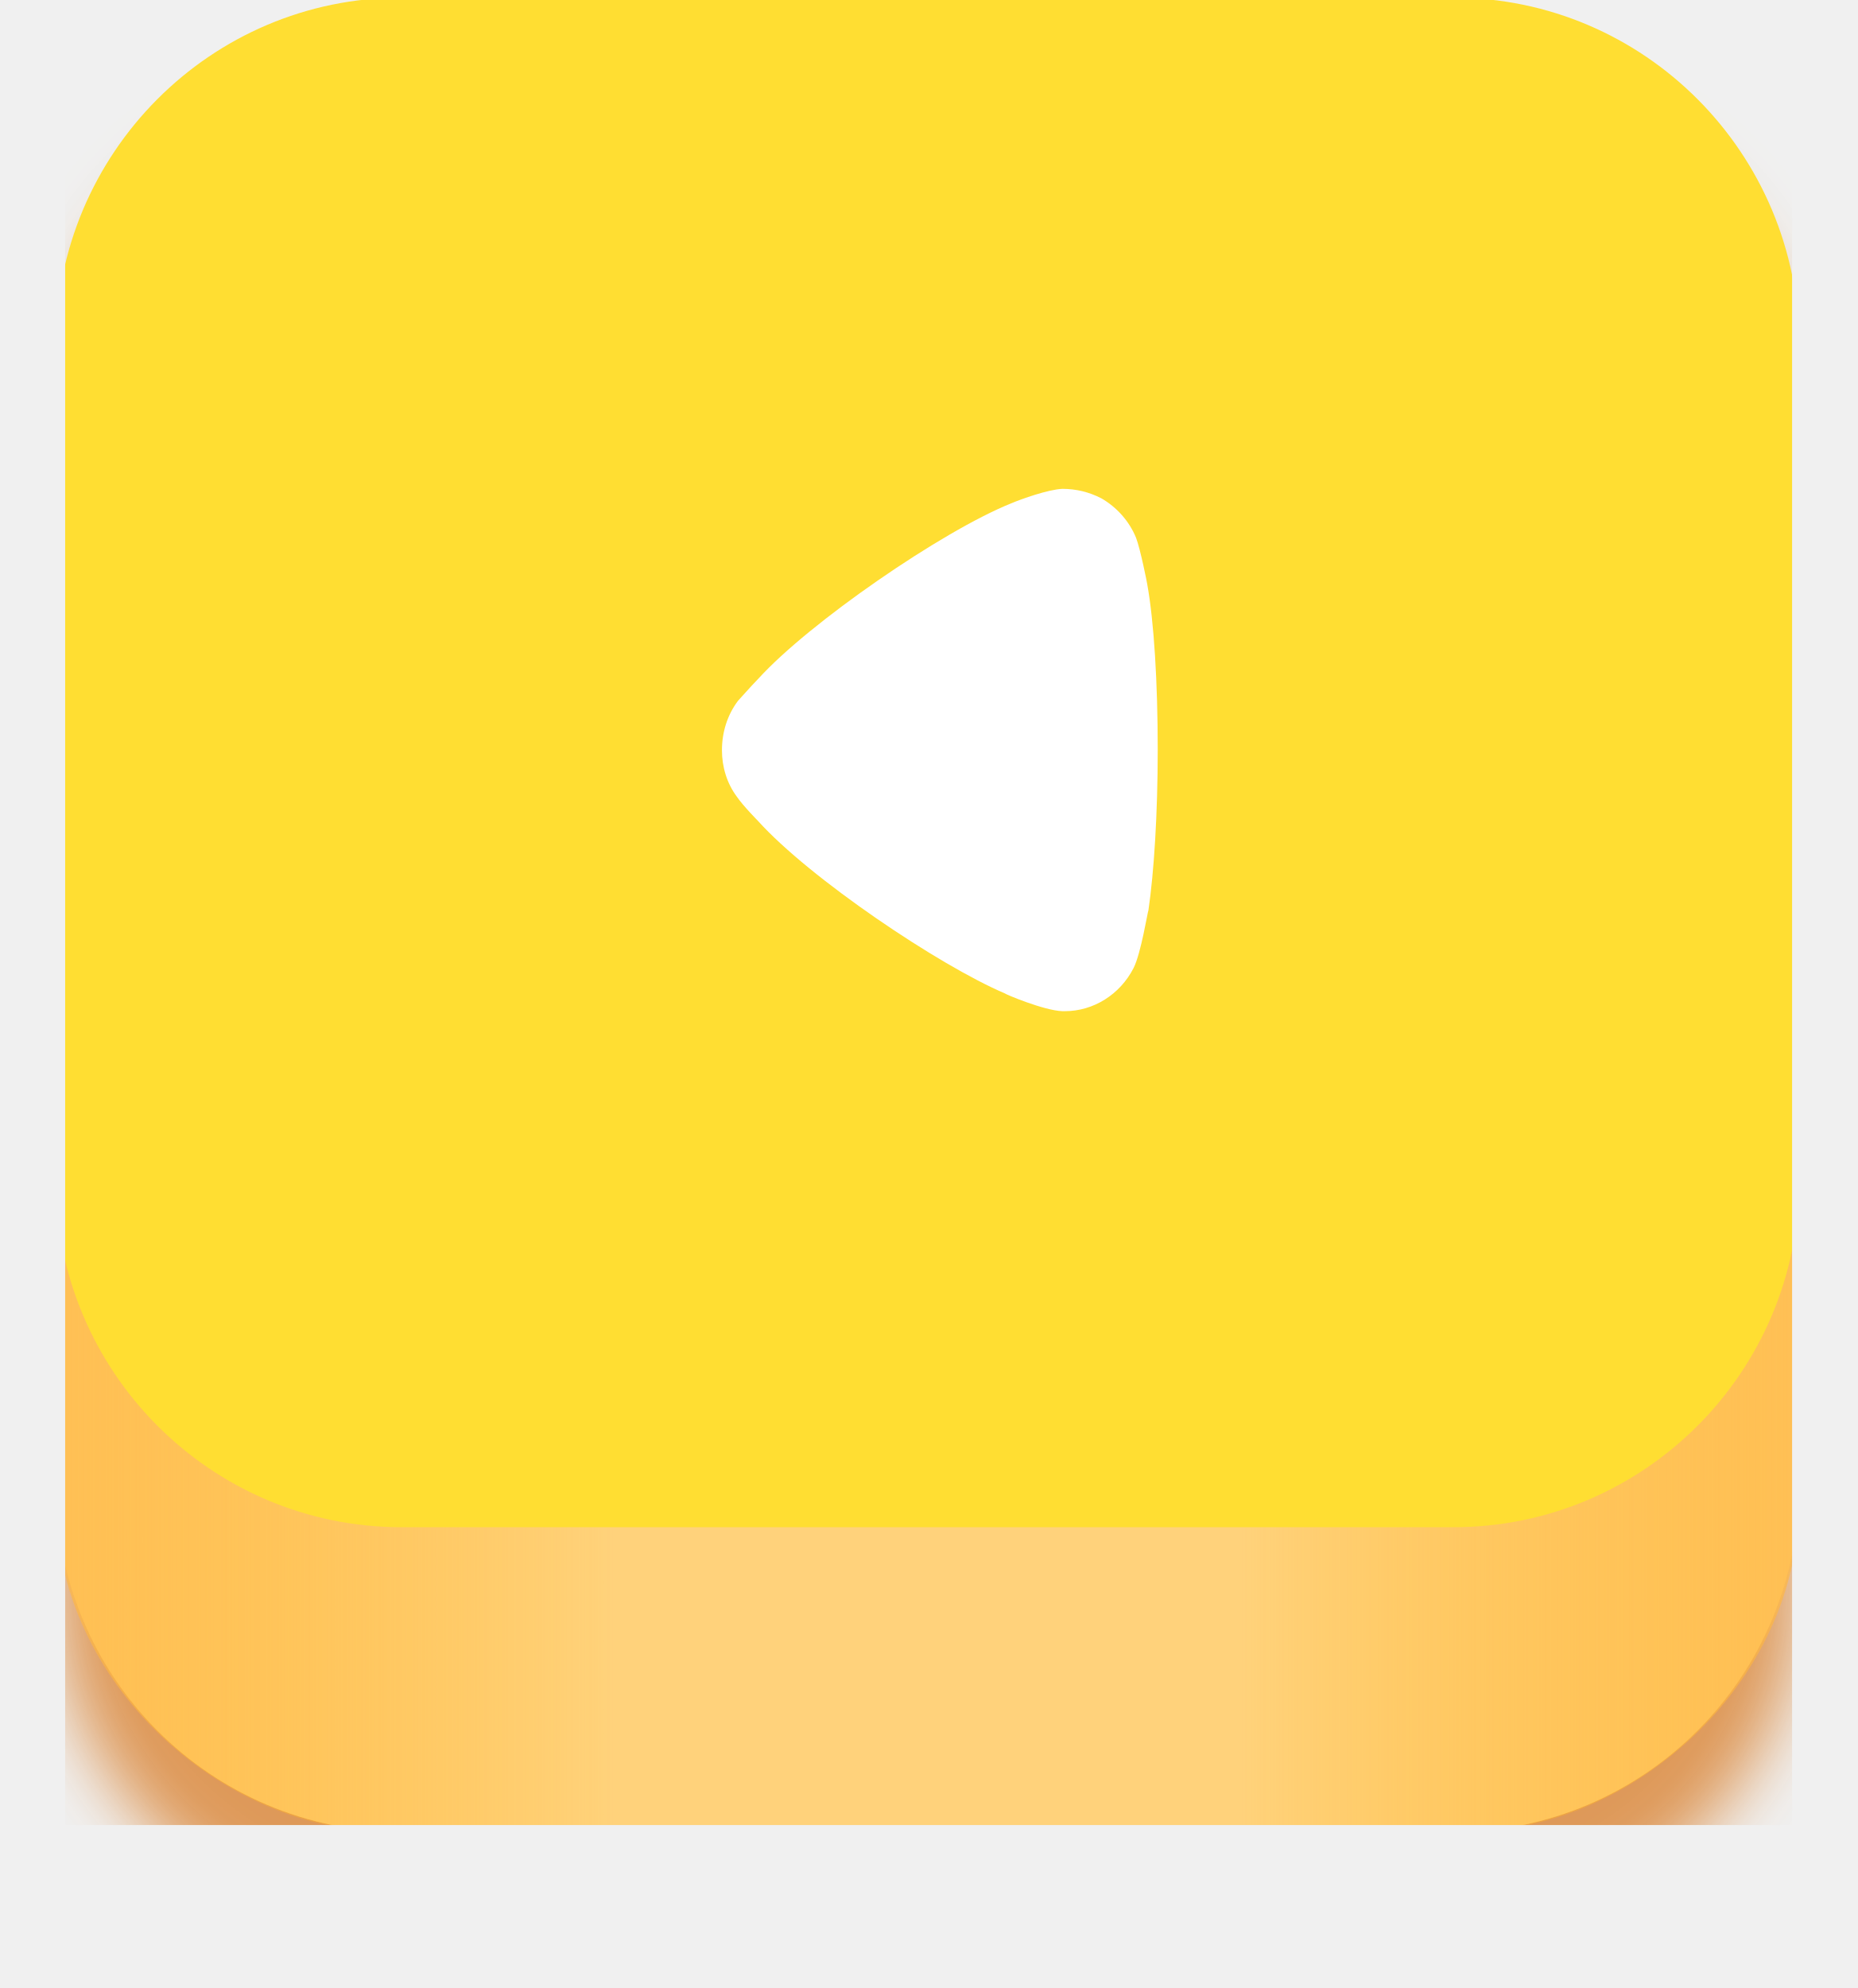
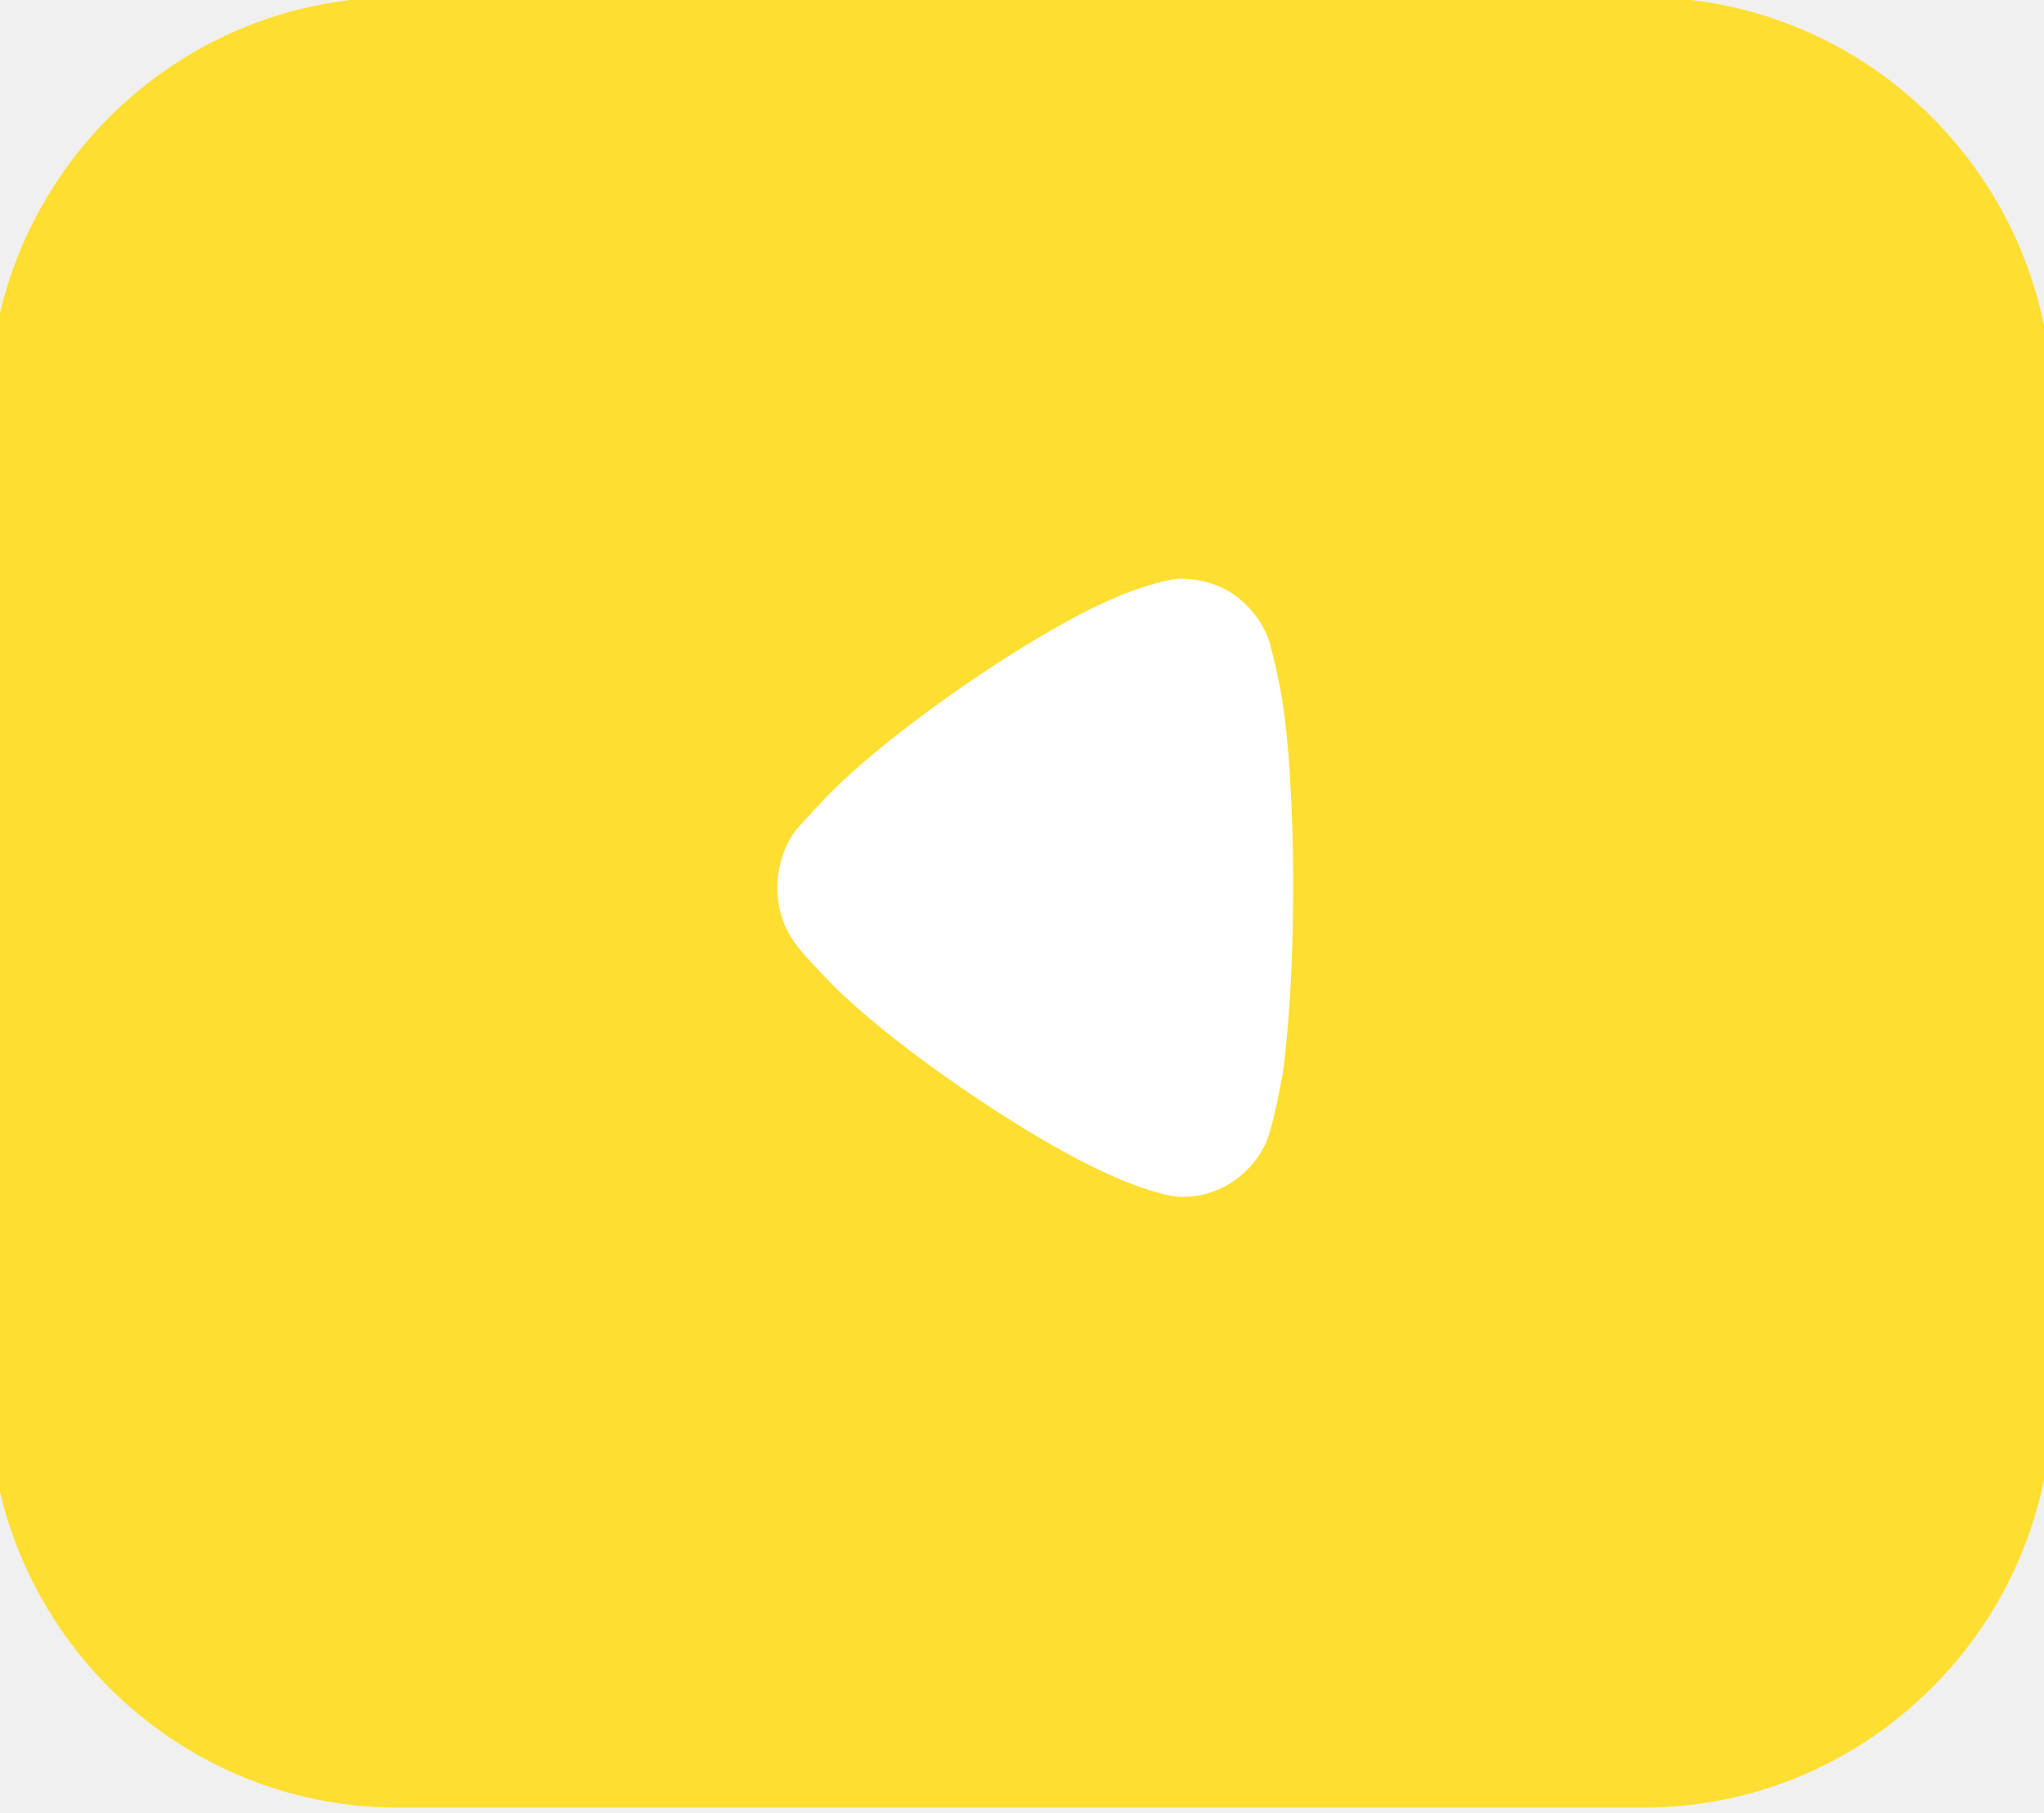
- <svg xmlns="http://www.w3.org/2000/svg" width="57" height="61" viewBox="0 0 57 61" fill="none">
-   <g clip-path="url(#clip0_136_2373)" filter="url(#filter0_d_136_2373)">
-     <path d="M44.603 56.215H12.325C6.466 56.215 1.712 51.441 1.712 45.558V19.924C1.712 14.041 6.466 9.266 12.325 9.266H44.603C50.461 9.266 55.216 14.041 55.216 19.924V45.558C55.216 51.441 50.461 56.215 44.603 56.215Z" fill="#F9B842" />
-     <path d="M44.603 56.215H12.325C6.466 56.215 1.712 51.441 1.712 45.558V19.924C1.712 14.041 6.466 9.266 12.325 9.266H44.603C50.461 9.266 55.216 14.041 55.216 19.924V45.558C55.216 51.441 50.461 56.215 44.603 56.215Z" fill="#FFD27B" />
-     <path d="M45.982 4.947C51.078 4.947 55.216 9.494 55.216 15.116V46.047C55.216 51.652 50.088 56.215 44.976 56.215H33.584V4.947H45.982Z" fill="url(#paint0_linear_136_2373)" />
-     <path d="M10.945 4.947C5.85 4.947 1.712 9.494 1.712 15.116V46.047C1.712 51.652 6.84 56.215 11.952 56.215H23.344V4.947H10.945Z" fill="url(#paint1_linear_136_2373)" />
-     <path d="M44.603 46.861H12.325C6.466 46.861 1.712 42.087 1.712 36.204V10.586C1.712 4.703 6.466 -0.072 12.325 -0.072H44.603C50.461 -0.072 55.216 4.703 55.216 10.586V36.22C55.216 42.087 50.461 46.861 44.603 46.861Z" fill="#FFDE32" />
-     <path d="M22.65 21.503C22.726 21.426 23.011 21.094 23.277 20.822C24.835 19.108 28.901 16.304 31.028 15.447C31.351 15.31 32.168 15.019 32.605 15C33.023 15 33.422 15.096 33.802 15.291C34.276 15.564 34.657 15.992 34.865 16.499C35 16.85 35.208 17.901 35.208 17.92C35.417 19.07 35.531 20.938 35.531 23.003C35.531 24.97 35.417 26.763 35.246 27.93C35.226 27.949 35.018 29.255 34.79 29.703C34.372 30.52 33.555 31.027 32.68 31.027L32.605 31.027C32.035 31.007 30.838 30.5 30.838 30.481C28.825 29.624 24.854 26.956 23.258 25.184C23.258 25.184 22.808 24.729 22.613 24.444C22.308 24.035 22.157 23.529 22.157 23.023C22.157 22.458 22.327 21.932 22.65 21.503Z" fill="white" />
-   </g>
-   <defs>
-     <filter id="filter0_d_136_2373" x="0" y="0" width="57" height="61" filterUnits="userSpaceOnUse" color-interpolation-filters="sRGB">
-       <feFlood flood-opacity="0" result="BackgroundImageFix" />
-       <feColorMatrix in="SourceAlpha" type="matrix" values="0 0 0 0 0 0 0 0 0 0 0 0 0 0 0 0 0 0 127 0" result="hardAlpha" />
-       <feOffset dy="3" />
-       <feGaussianBlur stdDeviation="1" />
-       <feColorMatrix type="matrix" values="0 0 0 0 0.871 0 0 0 0 0.6 0 0 0 0 0.349 0 0 0 1 0" />
-       <feBlend mode="normal" in2="BackgroundImageFix" result="effect1_dropShadow_136_2373" />
-       <feBlend mode="normal" in="SourceGraphic" in2="effect1_dropShadow_136_2373" result="shape" />
-     </filter>
-     <linearGradient id="paint0_linear_136_2373" x1="62.283" y1="30.582" x2="33.587" y2="30.582" gradientUnits="userSpaceOnUse">
-       <stop stop-color="#FFBE5C" />
-       <stop offset="0.844" stop-color="#FFA90B" stop-opacity="0" />
-     </linearGradient>
-     <linearGradient id="paint1_linear_136_2373" x1="-5.355" y1="30.582" x2="23.34" y2="30.582" gradientUnits="userSpaceOnUse">
-       <stop stop-color="#FFBE5C" />
-       <stop offset="0.844" stop-color="#FFA90B" stop-opacity="0" />
-     </linearGradient>
-     <clipPath id="clip0_136_2373">
-       <rect width="53" height="56" fill="white" transform="translate(2)" />
-     </clipPath>
-   </defs>
+ <svg xmlns="http://www.w3.org/2000/svg" width="53" height="47" viewBox="0 0 53 47" fill="none">
+   <path d="M42.603 46.861H10.325C4.466 46.861 -0.289 42.087 -0.289 36.204V10.586C-0.289 4.703 4.466 -0.072 10.325 -0.072H42.603C48.461 -0.072 53.216 4.703 53.216 10.586V36.22C53.216 42.087 48.461 46.861 42.603 46.861Z" fill="#FFDE32" />
+   <path d="M20.65 21.503C20.726 21.426 21.011 21.094 21.277 20.822C22.835 19.108 26.901 16.304 29.028 15.447C29.351 15.31 30.168 15.019 30.605 15C31.023 15 31.422 15.096 31.802 15.291C32.276 15.564 32.657 15.992 32.865 16.499C33 16.85 33.208 17.901 33.208 17.92C33.417 19.07 33.531 20.938 33.531 23.003C33.531 24.97 33.417 26.763 33.246 27.93C33.226 27.949 33.018 29.255 32.79 29.703C32.372 30.52 31.555 31.027 30.68 31.027L30.605 31.027C30.035 31.008 28.838 30.5 28.838 30.481C26.825 29.624 22.854 26.956 21.258 25.184C21.258 25.184 20.808 24.729 20.613 24.444C20.308 24.035 20.157 23.529 20.157 23.023C20.157 22.458 20.327 21.932 20.65 21.503" fill="white" />
</svg>
